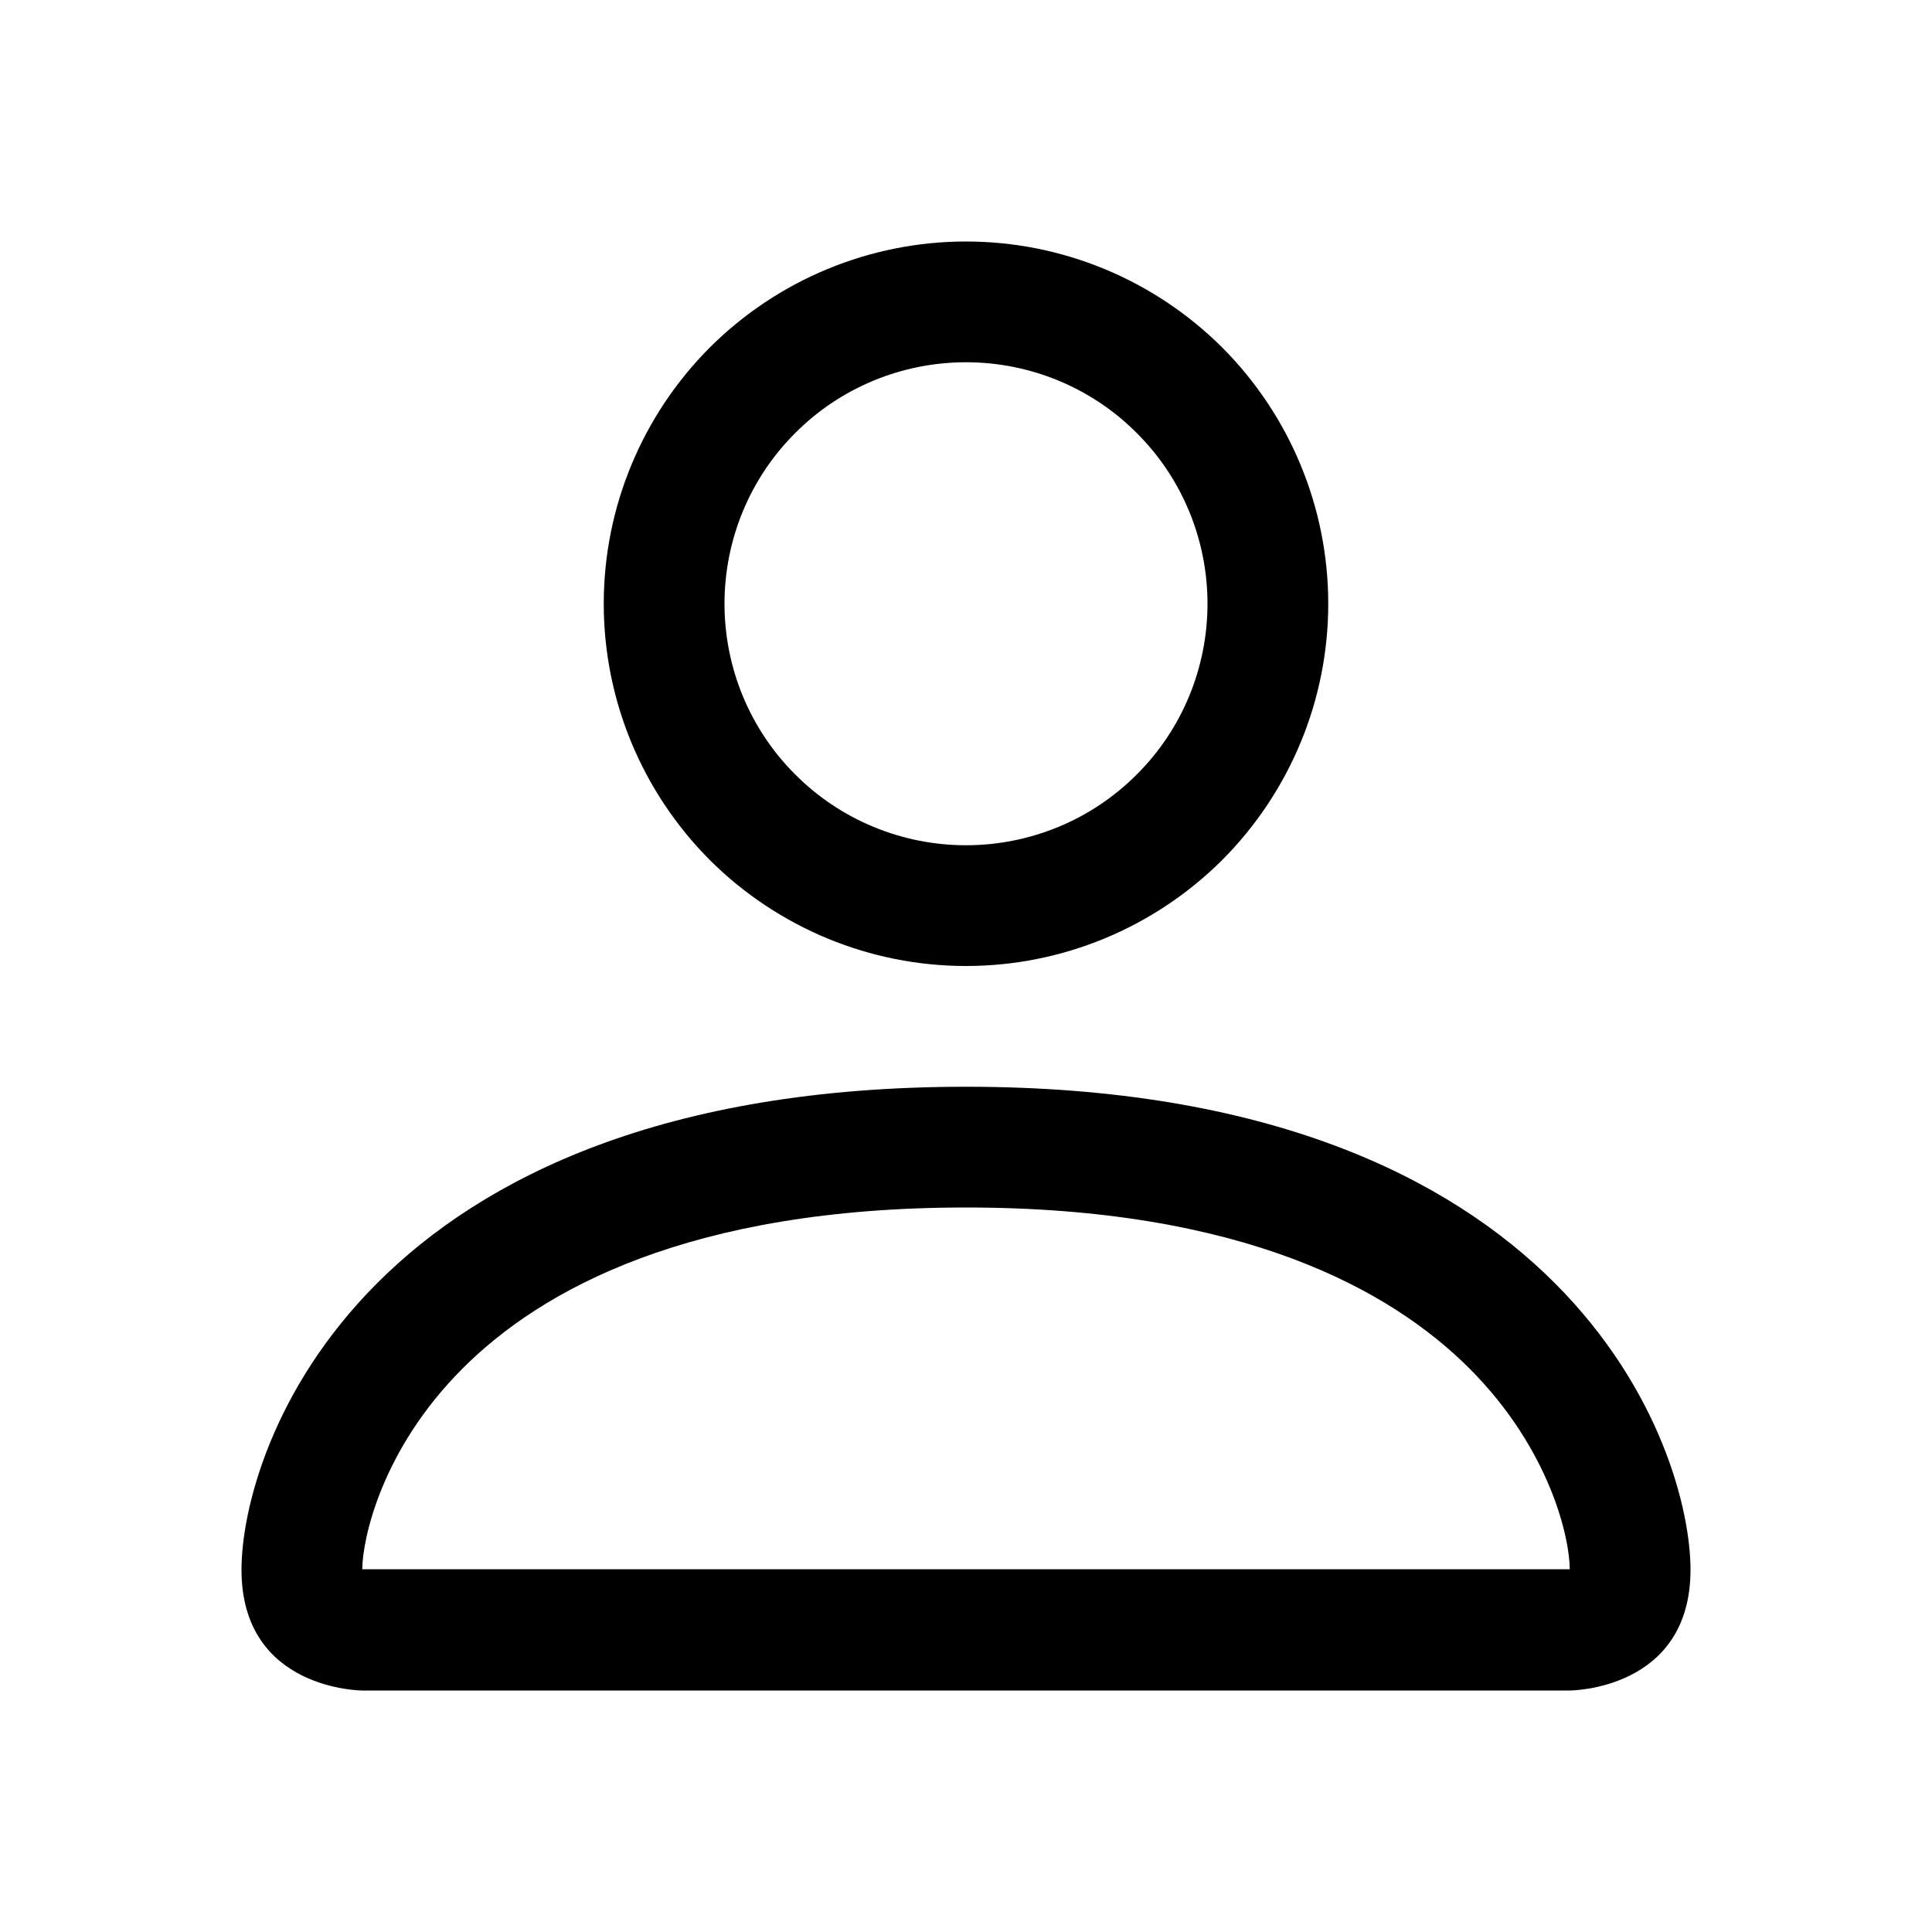
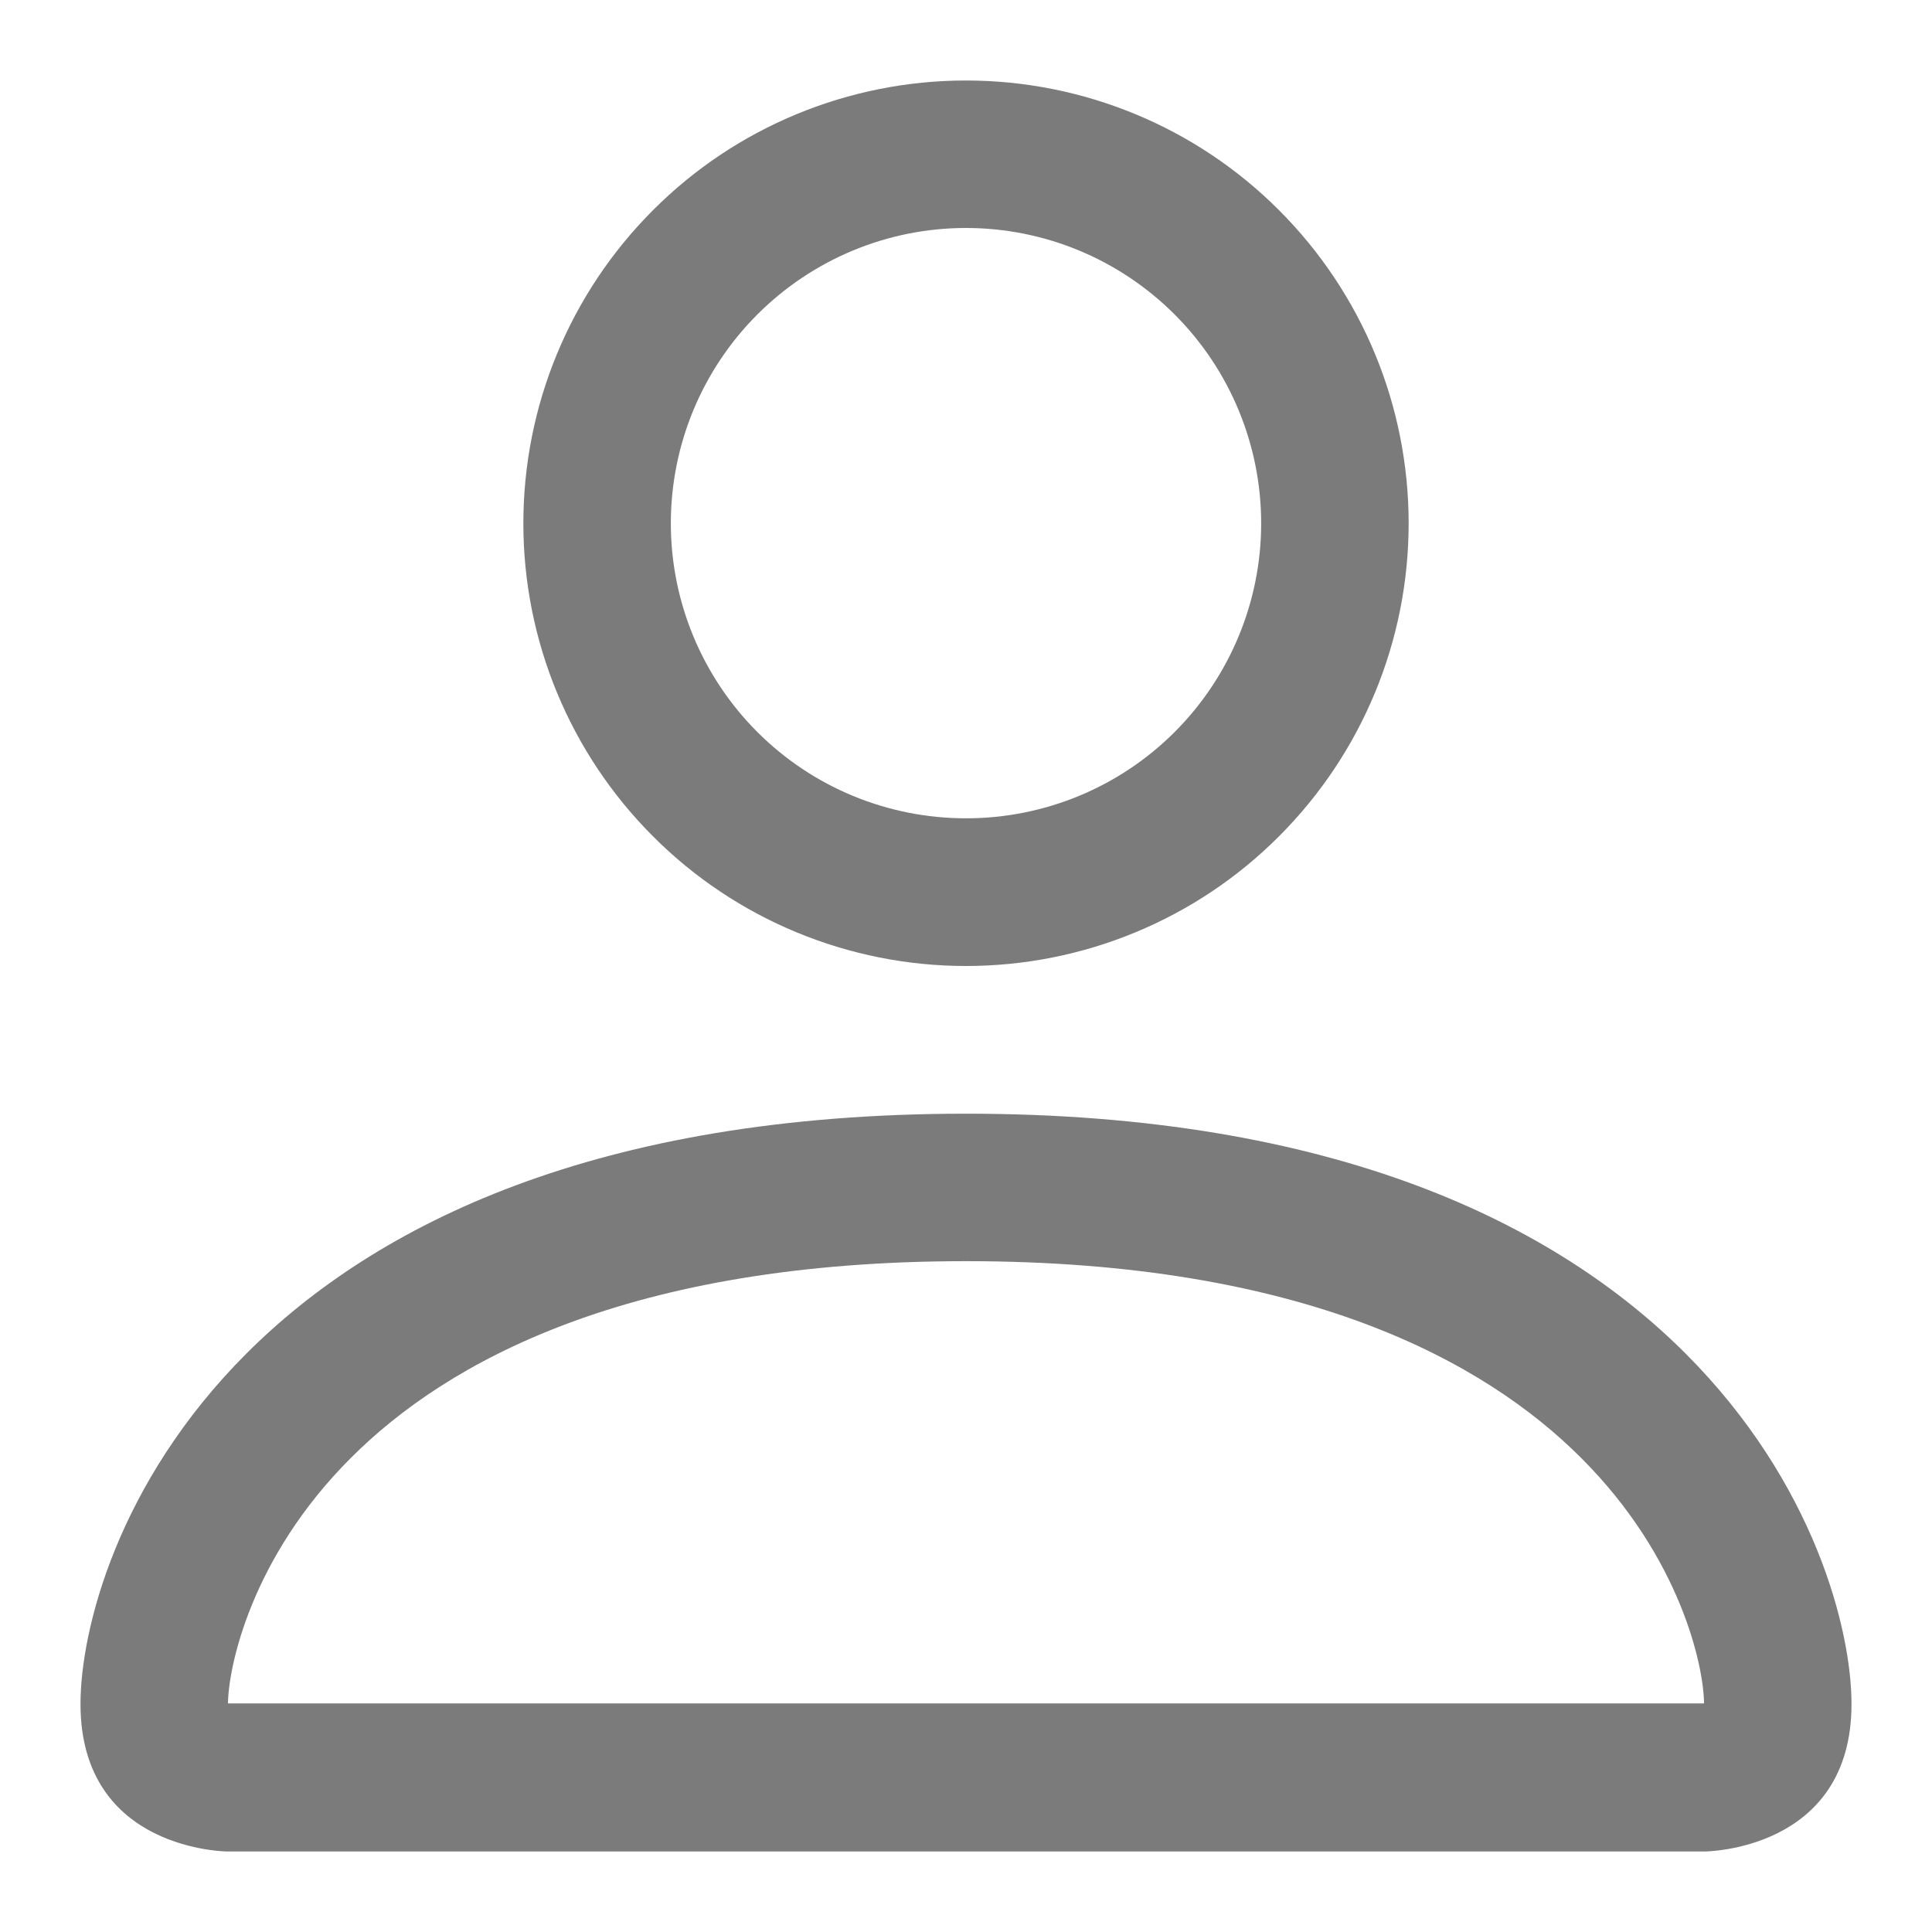
- <svg xmlns="http://www.w3.org/2000/svg" width="8" height="8" viewBox="0 0 8 8" fill="none">
-   <path d="M4 4C4.398 4 4.779 3.842 5.061 3.561C5.342 3.279 5.5 2.898 5.5 2.5C5.5 2.102 5.342 1.721 5.061 1.439C4.779 1.158 4.398 1 4 1C3.602 1 3.221 1.158 2.939 1.439C2.658 1.721 2.5 2.102 2.5 2.5C2.5 2.898 2.658 3.279 2.939 3.561C3.221 3.842 3.602 4 4 4ZM5 2.5C5 2.765 4.895 3.02 4.707 3.207C4.52 3.395 4.265 3.5 4 3.5C3.735 3.5 3.48 3.395 3.293 3.207C3.105 3.02 3 2.765 3 2.5C3 2.235 3.105 1.98 3.293 1.793C3.48 1.605 3.735 1.5 4 1.5C4.265 1.5 4.52 1.605 4.707 1.793C4.895 1.98 5 2.235 5 2.5ZM7 6.5C7 7 6.5 7 6.5 7H1.5C1.5 7 1 7 1 6.5C1 6 1.5 4.5 4 4.5C6.5 4.5 7 6 7 6.5ZM6.5 6.498C6.5 6.375 6.423 6.005 6.084 5.666C5.758 5.34 5.144 5 4 5C2.855 5 2.242 5.34 1.916 5.666C1.577 6.005 1.501 6.375 1.5 6.498H6.5Z" fill="black" />
+ <svg xmlns="http://www.w3.org/2000/svg" width="9" height="9" viewBox="0 0 9 9" fill="none">
+   <path opacity="0.7" d="M4.5 4.5C5.047 4.5 5.572 4.283 5.958 3.896C6.345 3.509 6.562 2.985 6.562 2.438C6.562 1.89 6.345 1.366 5.958 0.979C5.572 0.592 5.047 0.375 4.5 0.375C3.953 0.375 3.428 0.592 3.042 0.979C2.655 1.366 2.438 1.89 2.438 2.438C2.438 2.985 2.655 3.509 3.042 3.896C3.428 4.283 3.953 4.5 4.5 4.5ZM5.875 2.438C5.875 2.802 5.73 3.152 5.472 3.41C5.214 3.668 4.865 3.812 4.5 3.812C4.135 3.812 3.786 3.668 3.528 3.41C3.27 3.152 3.125 2.802 3.125 2.438C3.125 2.073 3.27 1.723 3.528 1.465C3.786 1.207 4.135 1.062 4.5 1.062C4.865 1.062 5.214 1.207 5.472 1.465C5.73 1.723 5.875 2.073 5.875 2.438ZM8.625 7.938C8.625 8.625 7.938 8.625 7.938 8.625H1.062C1.062 8.625 0.375 8.625 0.375 7.938C0.375 7.25 1.062 5.188 4.5 5.188C7.938 5.188 8.625 7.25 8.625 7.938ZM7.938 7.935C7.937 7.766 7.832 7.257 7.365 6.791C6.917 6.343 6.074 5.875 4.5 5.875C2.926 5.875 2.083 6.343 1.635 6.791C1.168 7.257 1.064 7.766 1.062 7.935H7.938Z" fill="#434343" />
</svg>
